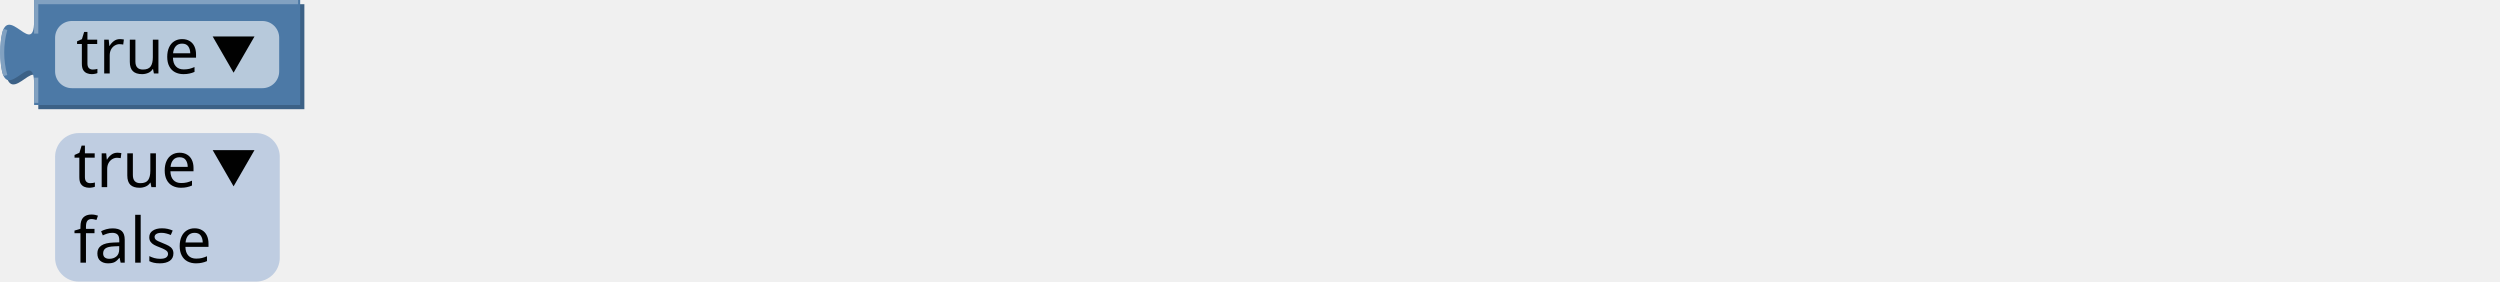
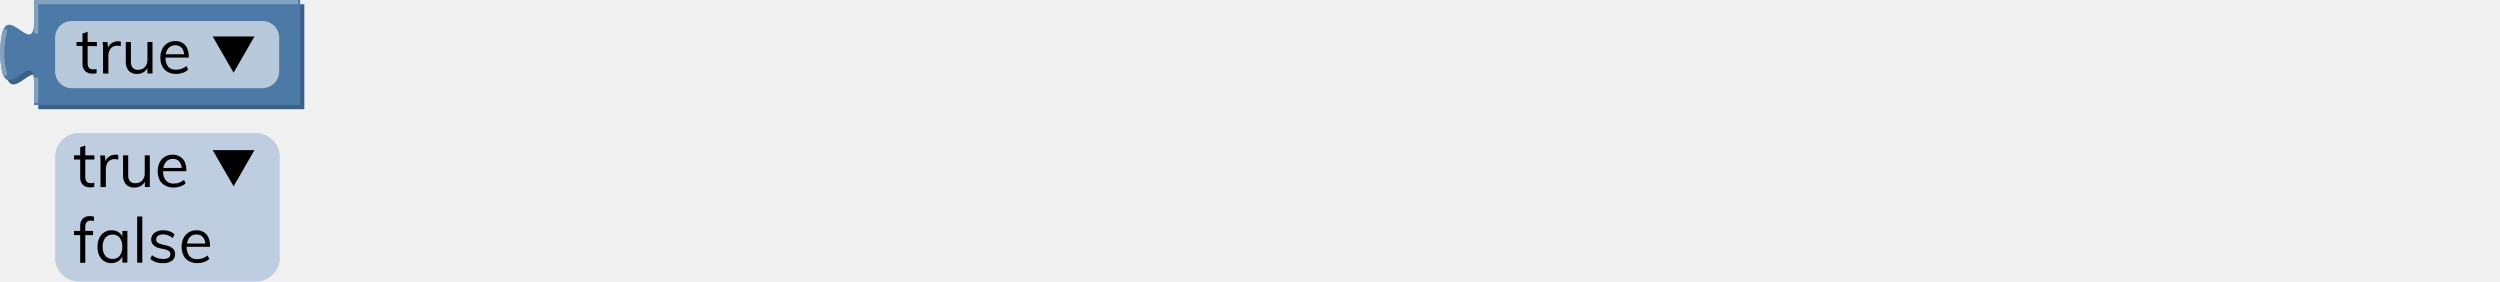
- <svg xmlns="http://www.w3.org/2000/svg" viewBox="0 0 595.4 67.07">
+ <svg xmlns="http://www.w3.org/2000/svg" viewBox="0 0 595.39 67.07">
  <defs>
-     <style>.cls-1,.cls-4{fill:none;}.cls-2{fill:#3c6186;}.cls-3{fill:#4c79a6;}.cls-4{stroke:#81a1c1;}.cls-5{fill:#fff;fill-opacity:0.6;}.cls-6{isolation:isolate;font-size:15px;font-family:Mulish-Regular, Mulish;}.cls-6,.cls-7{fill:#010101;}.cls-8{fill:#bfcde1;}.cls-9{letter-spacing:0em;}</style>
+     <style>.cls-1{fill:none;}.cls-2{fill:#3c6186;}.cls-3{fill:#4c79a6;}.cls-4{fill:#81a1c1;}.cls-5{opacity:0.6;}.cls-6{fill:#fff;}.cls-7{isolation:isolate;}.cls-8{fill:#010101;}.cls-9{fill:#bfcde1;}</style>
  </defs>
  <g id="Layer_2" data-name="Layer 2">
    <g id="Layer_1-2" data-name="Layer 1">
      <rect class="cls-1" x="0.12" width="595.28" height="18" />
-       <path class="cls-2" d="M9.12,1H72.49V26H9.12V21c0-10-8,8-8-7.5s8,2.5,8-7.5Z" />
-       <path class="cls-3" d="M8.12,0H71.49V25H8.12V20c0-10-8,8-8-7.5s8,2.5,8-7.5Z" />
-       <path class="cls-4" d="M8.62.5H71M8.62,24.5v-6M1.26,18a20.35,20.35,0,0,1,0-11M8.62,8V.5h.5" />
-       <rect class="cls-5" x="13.12" y="5" width="53.37" height="16" rx="4" />
-       <text class="cls-6" transform="translate(18.12 17.5)">true</text>
-       <polygon class="cls-7" points="55.63 17.31 60.61 8.69 50.65 8.69 55.63 17.31" />
-       <rect class="cls-8" x="13.12" y="31.69" width="53.51" height="35.38" rx="5.67" />
-       <text class="cls-6" transform="translate(17.52 44.56)">true<tspan class="cls-9" x="0" y="18">f</tspan>
-         <tspan x="4.98" y="18">alse</tspan>
-       </text>
-       <polygon class="cls-7" points="55.63 44.38 60.61 35.75 50.65 35.75 55.63 44.38" />
+       <path class="cls-2" d="M9.12,1H72.48V26H9.12V21c0-10-8,8-8-7.5s8,2.5,8-7.5Z" />
+       <path class="cls-3" d="M8.12,0H71.48V25H8.12V20c0-10-8,8-8-7.5s8,2.5,8-7.5Z" />
+       <path class="cls-4" d="M9.12,24.5h-1v-6h1ZM.77,18.13a20.9,20.9,0,0,1,0-11.26l1,.26a19.79,19.79,0,0,0,0,10.74ZM9.12,8h-1V0H71V1H9.12Z" />
+       <g class="cls-5">
+         <rect class="cls-6" x="13.12" y="5" width="53.37" height="16" rx="4" />
+       </g>
+       <g class="cls-7">
+         <path class="cls-8" d="M18.22,10.92V10h4.85v1ZM23,16.42v1a4.64,4.64,0,0,1-.51.11,4.26,4.26,0,0,1-.54,0,2.33,2.33,0,0,1-1.68-.6,2.41,2.41,0,0,1-.62-1.8V8l1.22-.43V15a2,2,0,0,0,.17.93,1,1,0,0,0,.47.46,1.83,1.83,0,0,0,.68.12,2.49,2.49,0,0,0,.4,0A2.83,2.83,0,0,0,23,16.42Z" />
+         <path class="cls-8" d="M24.54,17.5V12.07c0-.35,0-.7,0-1.06a9.1,9.1,0,0,0-.09-1h1.15l.17,1.86-.17-.05a2.32,2.32,0,0,1,.91-1.49,2.58,2.58,0,0,1,1.57-.5,2.06,2.06,0,0,1,.36,0,1.6,1.6,0,0,1,.33.07l0,1.1a2.76,2.76,0,0,0-.8-.11,2.06,2.06,0,0,0-1.25.34,1.92,1.92,0,0,0-.69.88,2.8,2.8,0,0,0-.22,1.12v4.3Z" />
+         <path class="cls-8" d="M32.64,17.61a2.64,2.64,0,0,1-2-.75,3.23,3.23,0,0,1-.68-2.23V10h1.22v4.65a2.24,2.24,0,0,0,.42,1.5,1.63,1.63,0,0,0,1.27.48,2.14,2.14,0,0,0,1.62-.65,2.41,2.41,0,0,0,.62-1.73V10h1.21V17.5H35.1V15.87l.18-.09a2.49,2.49,0,0,1-1,1.36A2.88,2.88,0,0,1,32.64,17.61Z" />
+         <path class="cls-8" d="M44.8,16.6a3.49,3.49,0,0,1-1.27.74,5,5,0,0,1-1.58.27,4.16,4.16,0,0,1-2-.47,3.17,3.17,0,0,1-1.3-1.34,4.44,4.44,0,0,1-.46-2.09,4.47,4.47,0,0,1,.45-2.06,3.41,3.41,0,0,1,1.25-1.38,3.49,3.49,0,0,1,1.86-.49,3.17,3.17,0,0,1,1.72.44,2.8,2.8,0,0,1,1.1,1.27,4.58,4.58,0,0,1,.39,2v.23h-5.7v-.8h5l-.39.56a3.19,3.19,0,0,0-.52-2,1.94,1.94,0,0,0-1.6-.7,2.11,2.11,0,0,0-1.72.77,3.36,3.36,0,0,0-.62,2.14,3.32,3.32,0,0,0,.65,2.22A2.42,2.42,0,0,0,42,16.6a3.56,3.56,0,0,0,1.26-.22,3.84,3.84,0,0,0,1.17-.67Z" />
+       </g>
+       <polygon class="cls-8" points="55.63 17.31 60.6 8.69 50.65 8.69 55.63 17.31" />
+       <rect class="cls-9" x="13.12" y="31.69" width="53.51" height="35.38" rx="5.67" />
+       <g class="cls-7">
+         <path class="cls-8" d="M17.63,38V37h4.84v1Zm4.81,5.5v1a3.22,3.22,0,0,1-.5.11,3.16,3.16,0,0,1-.55,0,2.29,2.29,0,0,1-1.67-.6,2.37,2.37,0,0,1-.62-1.8V35.08l1.21-.43V42.1a2.11,2.11,0,0,0,.17.93,1,1,0,0,0,.48.46,1.6,1.6,0,0,0,.67.13,2.54,2.54,0,0,0,.41,0A2.73,2.73,0,0,0,22.44,43.48Z" />
+         <path class="cls-8" d="M23.94,44.56V39.13c0-.35,0-.7,0-1.05s-.05-.71-.1-1.06H25l.16,1.86L25,38.83a2.33,2.33,0,0,1,.9-1.49,2.67,2.67,0,0,1,1.57-.5l.37,0,.32.07,0,1.11a2.39,2.39,0,0,0-.79-.12,1.92,1.92,0,0,0-1.95,1.22,3.05,3.05,0,0,0-.21,1.12v4.3Z" />
+         <path class="cls-8" d="M32,44.67a2.6,2.6,0,0,1-2-.75,3.17,3.17,0,0,1-.69-2.22V37h1.22v4.65a2.24,2.24,0,0,0,.42,1.5,1.6,1.6,0,0,0,1.28.48A2.12,2.12,0,0,0,33.85,43a2.39,2.39,0,0,0,.62-1.72V37h1.21v7.54H34.5V42.93l.18-.09a2.53,2.53,0,0,1-1,1.36A2.93,2.93,0,0,1,32,44.67Z" />
+         <path class="cls-8" d="M44.21,43.66a3.58,3.58,0,0,1-1.27.74,4.77,4.77,0,0,1-1.58.27,4.13,4.13,0,0,1-2-.47A3.14,3.14,0,0,1,38,42.86a5,5,0,0,1,0-4.15,3.34,3.34,0,0,1,1.25-1.38,3.43,3.43,0,0,1,1.85-.49,3.29,3.29,0,0,1,1.73.44A2.91,2.91,0,0,1,44,38.55a4.76,4.76,0,0,1,.38,2v.22h-5.7V40h5l-.39.55a3.08,3.08,0,0,0-.52-2,1.9,1.9,0,0,0-1.59-.71,2.07,2.07,0,0,0-1.72.78,3.26,3.26,0,0,0-.62,2.13,3.27,3.27,0,0,0,.65,2.22,2.39,2.39,0,0,0,1.91.75,3.89,3.89,0,0,0,1.27-.21,4.15,4.15,0,0,0,1.16-.67Z" />
+         <path class="cls-8" d="M17.63,56V55h4.53v1Zm4.74-3.35a2.85,2.85,0,0,0-.78-.12,1.76,1.76,0,0,0-.66.13,1,1,0,0,0-.45.46,1.92,1.92,0,0,0-.17.91v8.55H19.1v-8.7a2.41,2.41,0,0,1,.6-1.8,2.21,2.21,0,0,1,1.65-.6,4.36,4.36,0,0,1,.51,0,3.1,3.1,0,0,1,.51.11Z" />
+         <path class="cls-8" d="M26.57,62.67a3.34,3.34,0,0,1-1.77-.47,3.22,3.22,0,0,1-1.17-1.35,4.93,4.93,0,0,1-.41-2.07,4.78,4.78,0,0,1,.42-2.07,3.26,3.26,0,0,1,1.18-1.38,3.12,3.12,0,0,1,1.75-.49,2.94,2.94,0,0,1,1.75.51,2.51,2.51,0,0,1,1,1.45l-.18.12V55h1.2v7.54h-1.2v-2l.18.09a2.54,2.54,0,0,1-1,1.46A2.94,2.94,0,0,1,26.57,62.67Zm.24-1a2.08,2.08,0,0,0,1.71-.75,3.43,3.43,0,0,0,.6-2.16,3.35,3.35,0,0,0-.61-2.14,2.08,2.08,0,0,0-1.7-.75,2.13,2.13,0,0,0-1.74.77,3.38,3.38,0,0,0-.62,2.15,3.28,3.28,0,0,0,.62,2.13A2.15,2.15,0,0,0,26.81,61.66Z" />
+         <path class="cls-8" d="M32.67,62.56v-11h1.22v11Z" />
+         <path class="cls-8" d="M38.79,62.67a4.38,4.38,0,0,1-3-1l.4-.9a4.37,4.37,0,0,0,1.24.69,4.51,4.51,0,0,0,1.42.21,2.28,2.28,0,0,0,1.29-.29.94.94,0,0,0,.44-.85.93.93,0,0,0-.29-.71,2.55,2.55,0,0,0-1-.43L38,59.11a2.78,2.78,0,0,1-1.46-.75A1.78,1.78,0,0,1,36,57.07a2,2,0,0,1,.36-1.16,2.45,2.45,0,0,1,1-.79,3.7,3.7,0,0,1,1.53-.28,4.46,4.46,0,0,1,1.5.25,3.25,3.25,0,0,1,1.18.74l-.41.88a3.74,3.74,0,0,0-1.1-.66,3.08,3.08,0,0,0-1.17-.22,2.17,2.17,0,0,0-1.26.31,1,1,0,0,0-.44.86,1,1,0,0,0,.28.73,1.89,1.89,0,0,0,.89.42l1.28.32a3,3,0,0,1,1.56.74,1.79,1.79,0,0,1,.5,1.31A1.84,1.84,0,0,1,41,62.08,3.57,3.57,0,0,1,38.79,62.67Z" />
+         <path class="cls-8" d="M49.86,61.66a3.49,3.49,0,0,1-1.27.74,4.73,4.73,0,0,1-1.58.27,4.16,4.16,0,0,1-2-.47,3.12,3.12,0,0,1-1.3-1.34,4.39,4.39,0,0,1-.46-2.09,4.5,4.5,0,0,1,.45-2.06,3.41,3.41,0,0,1,1.25-1.38,3.46,3.46,0,0,1,1.85-.49,3.29,3.29,0,0,1,1.73.44,2.85,2.85,0,0,1,1.1,1.27,4.6,4.6,0,0,1,.38,2v.22H44.3V58h5l-.39.55a3.14,3.14,0,0,0-.51-2,1.91,1.91,0,0,0-1.6-.71,2.09,2.09,0,0,0-1.72.78,4,4,0,0,0,0,4.35,2.41,2.41,0,0,0,1.92.75,3.79,3.79,0,0,0,1.26-.21,4,4,0,0,0,1.16-.67Z" />
+       </g>
+       <polygon class="cls-8" points="55.63 44.38 60.6 35.75 50.65 35.75 55.63 44.38" />
    </g>
  </g>
</svg>
